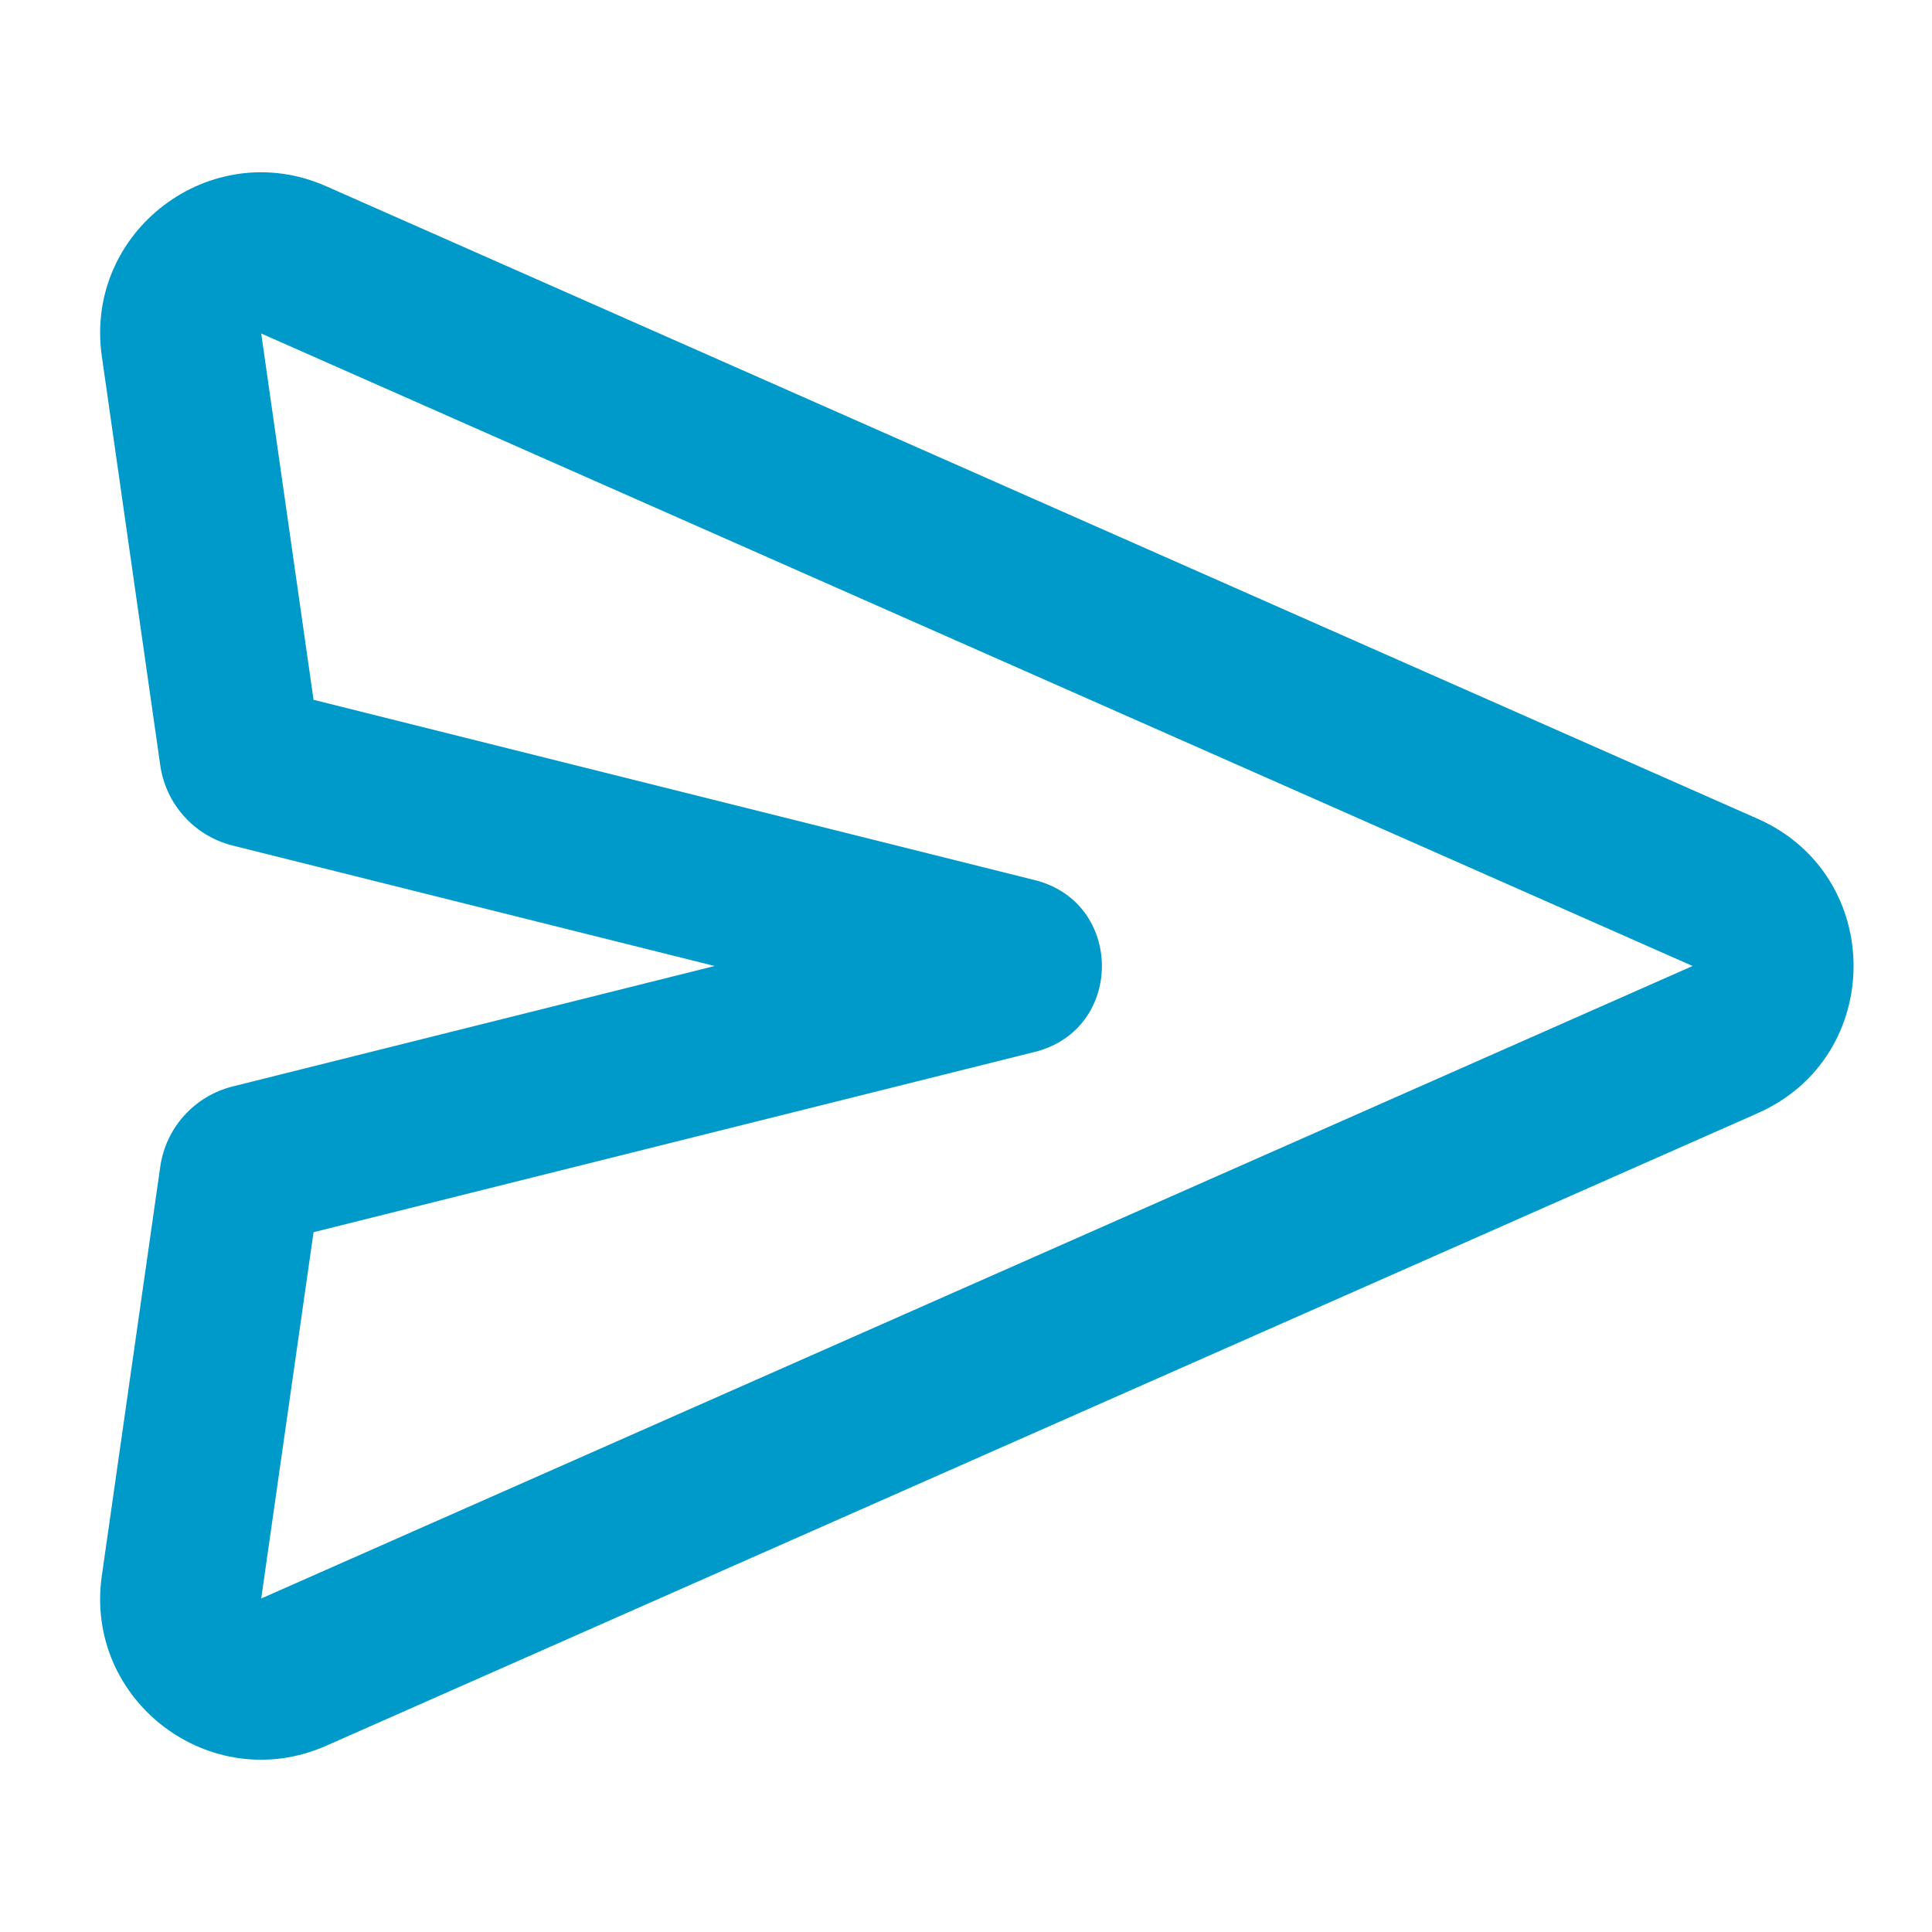
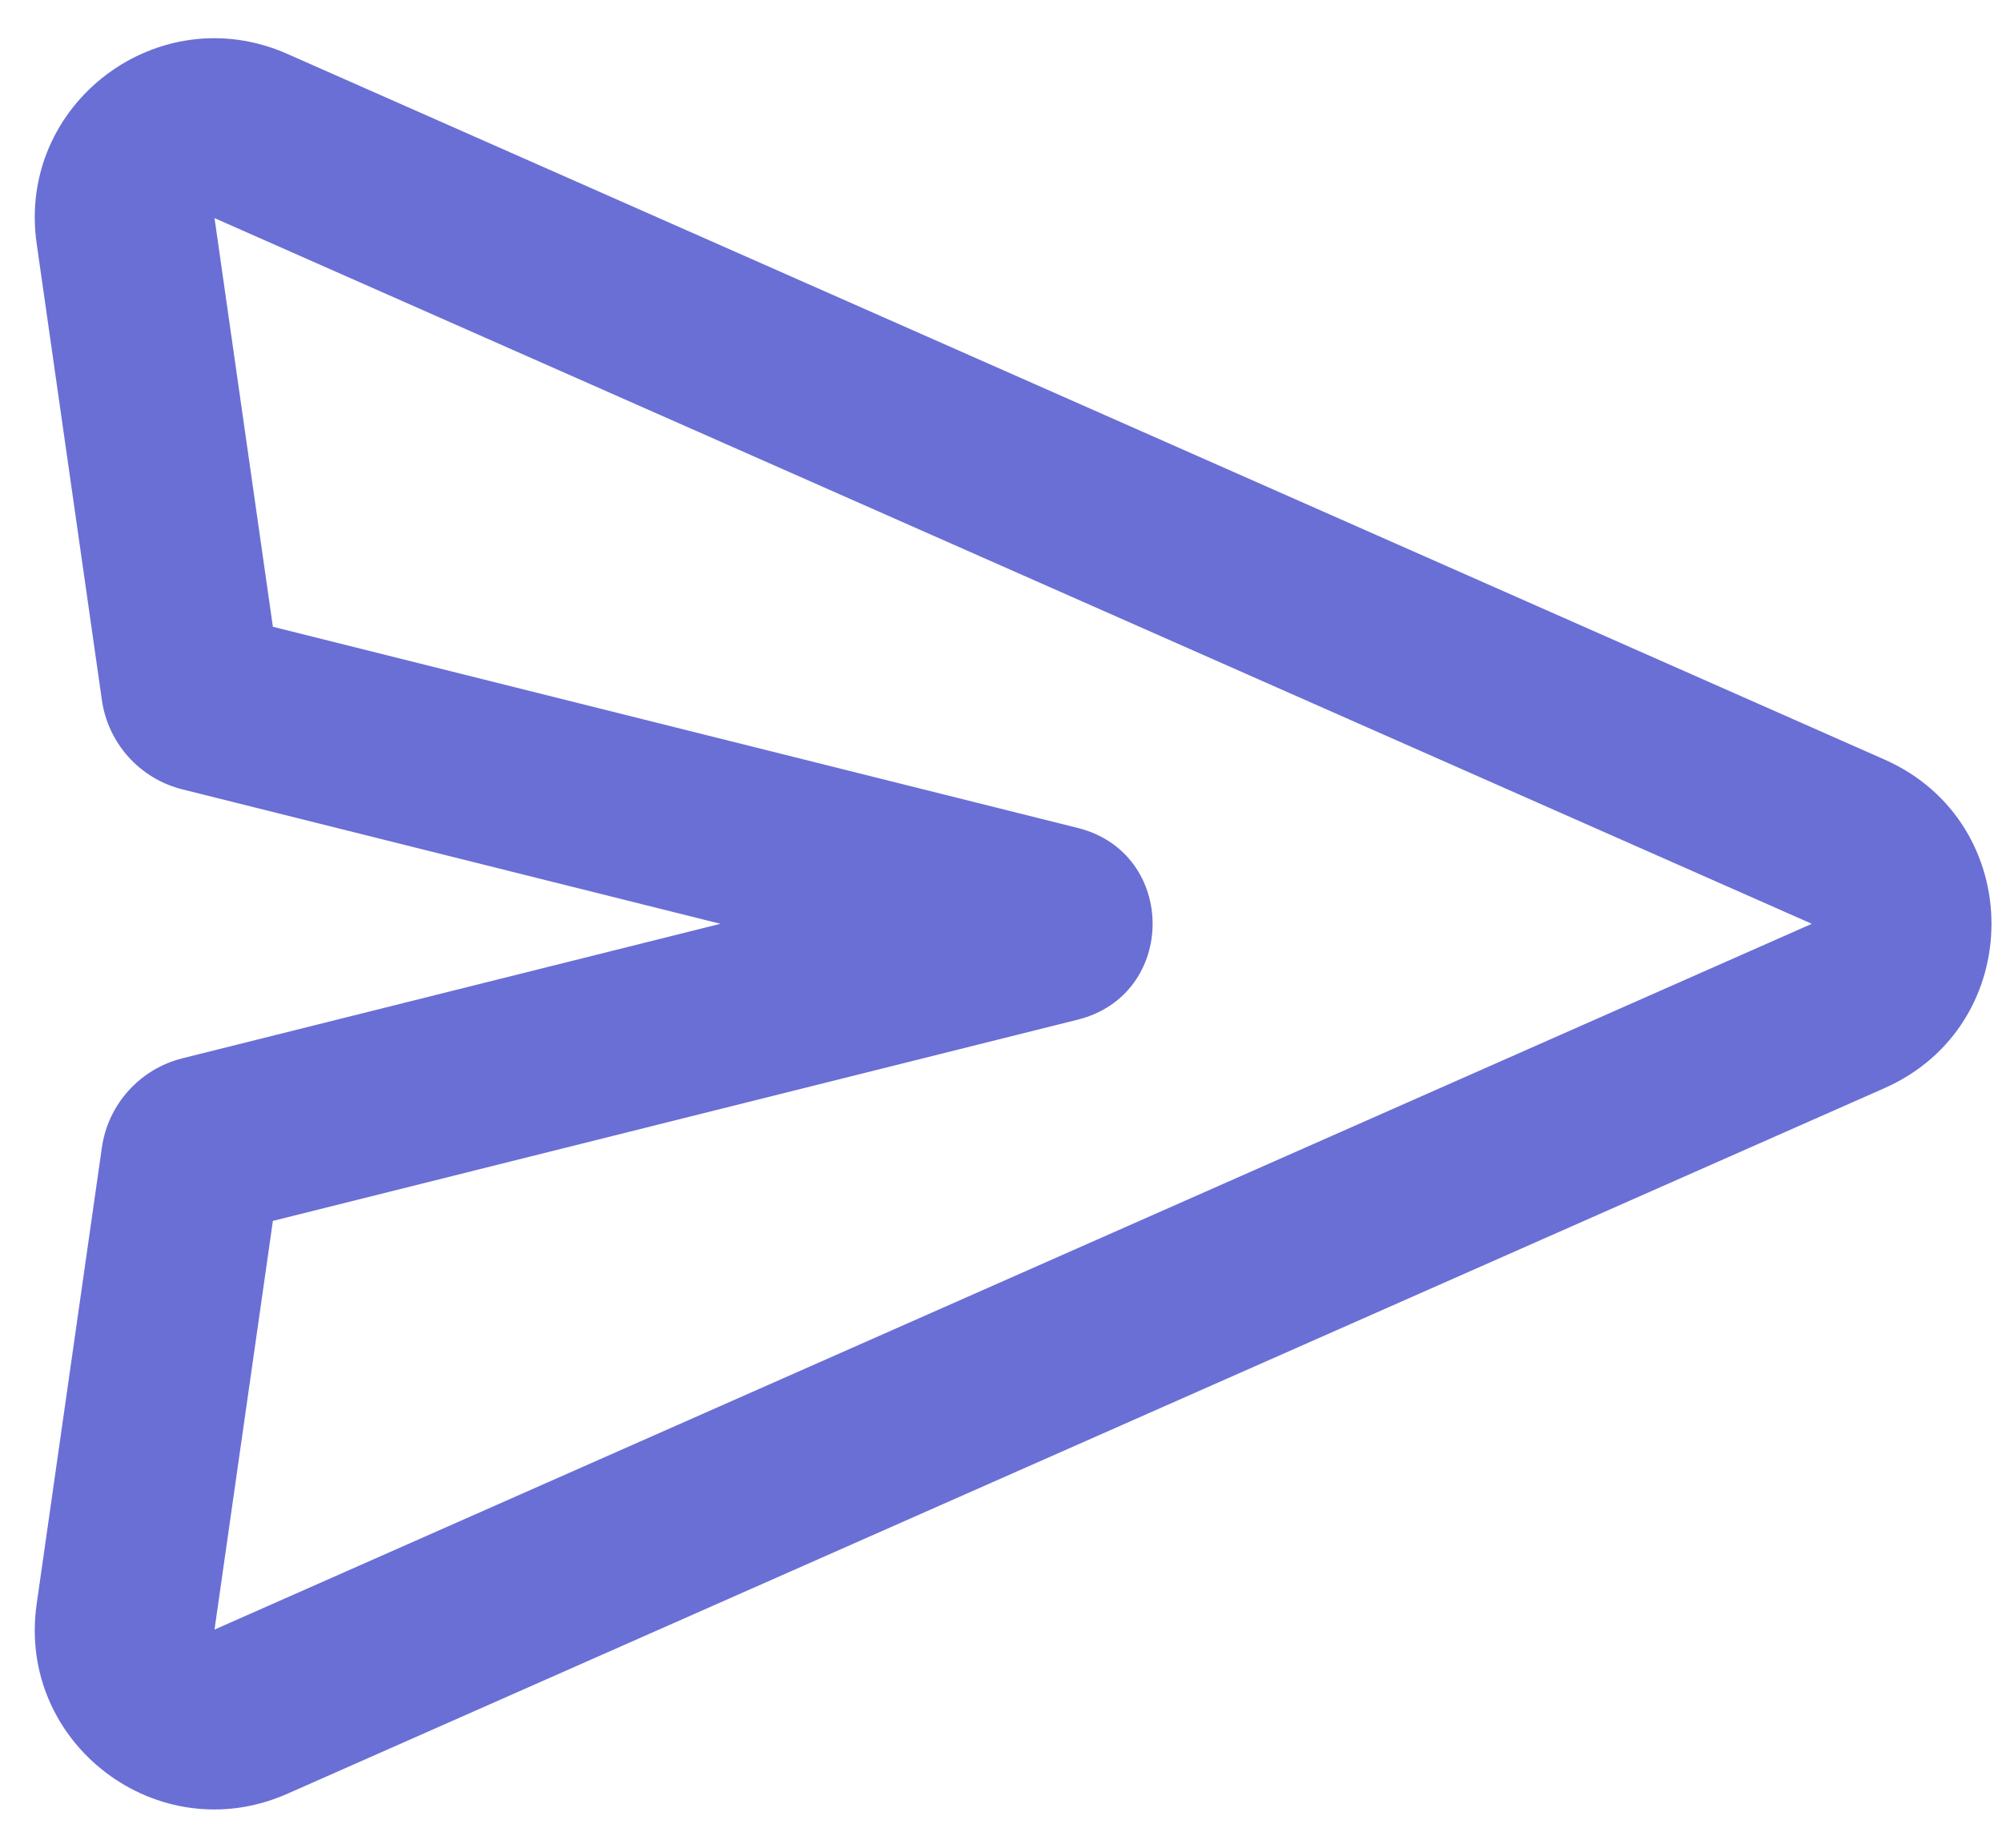
- <svg xmlns="http://www.w3.org/2000/svg" width="24" height="24" viewBox="0 0 24 24" fill="none">
-   <path fill-rule="evenodd" clip-rule="evenodd" d="M1.265 4.426C1.043 2.872 2.617 1.679 4.053 2.314L21.834 10.171C23.423 10.873 23.423 13.127 21.834 13.829L4.053 21.686C2.617 22.321 1.043 21.128 1.265 19.574L1.991 14.492C2.06 14.009 2.415 13.616 2.888 13.497L8.877 12L2.888 10.503C2.415 10.384 2.06 9.991 1.991 9.508L1.265 4.426ZM21.026 12L3.245 4.143L3.895 8.693L12.855 10.933C13.966 11.211 13.966 12.79 12.855 13.067L3.895 15.307L3.245 19.857L21.026 12Z" fill="#009ACA" />
+ <svg xmlns="http://www.w3.org/2000/svg" width="26" height="24" viewBox="0 0 26 24" fill="none">
+   <path fill-rule="evenodd" clip-rule="evenodd" d="M0.476 3.163C0.217 1.35 2.053 -0.041 3.729 0.699L24.473 9.865C26.327 10.684 26.327 13.315 24.473 14.134L3.729 23.3C2.053 24.04 0.217 22.649 0.476 20.835L1.323 14.906C1.403 14.343 1.817 13.884 2.369 13.746L9.356 11.999L2.369 10.253C1.817 10.115 1.403 9.656 1.323 9.092L0.476 3.163ZM23.53 11.999L2.786 2.833L3.544 8.141L13.997 10.754C15.293 11.078 15.293 12.92 13.997 13.244L3.544 15.858L2.786 21.166L23.53 11.999Z" fill="#6A6FD5" />
</svg>
